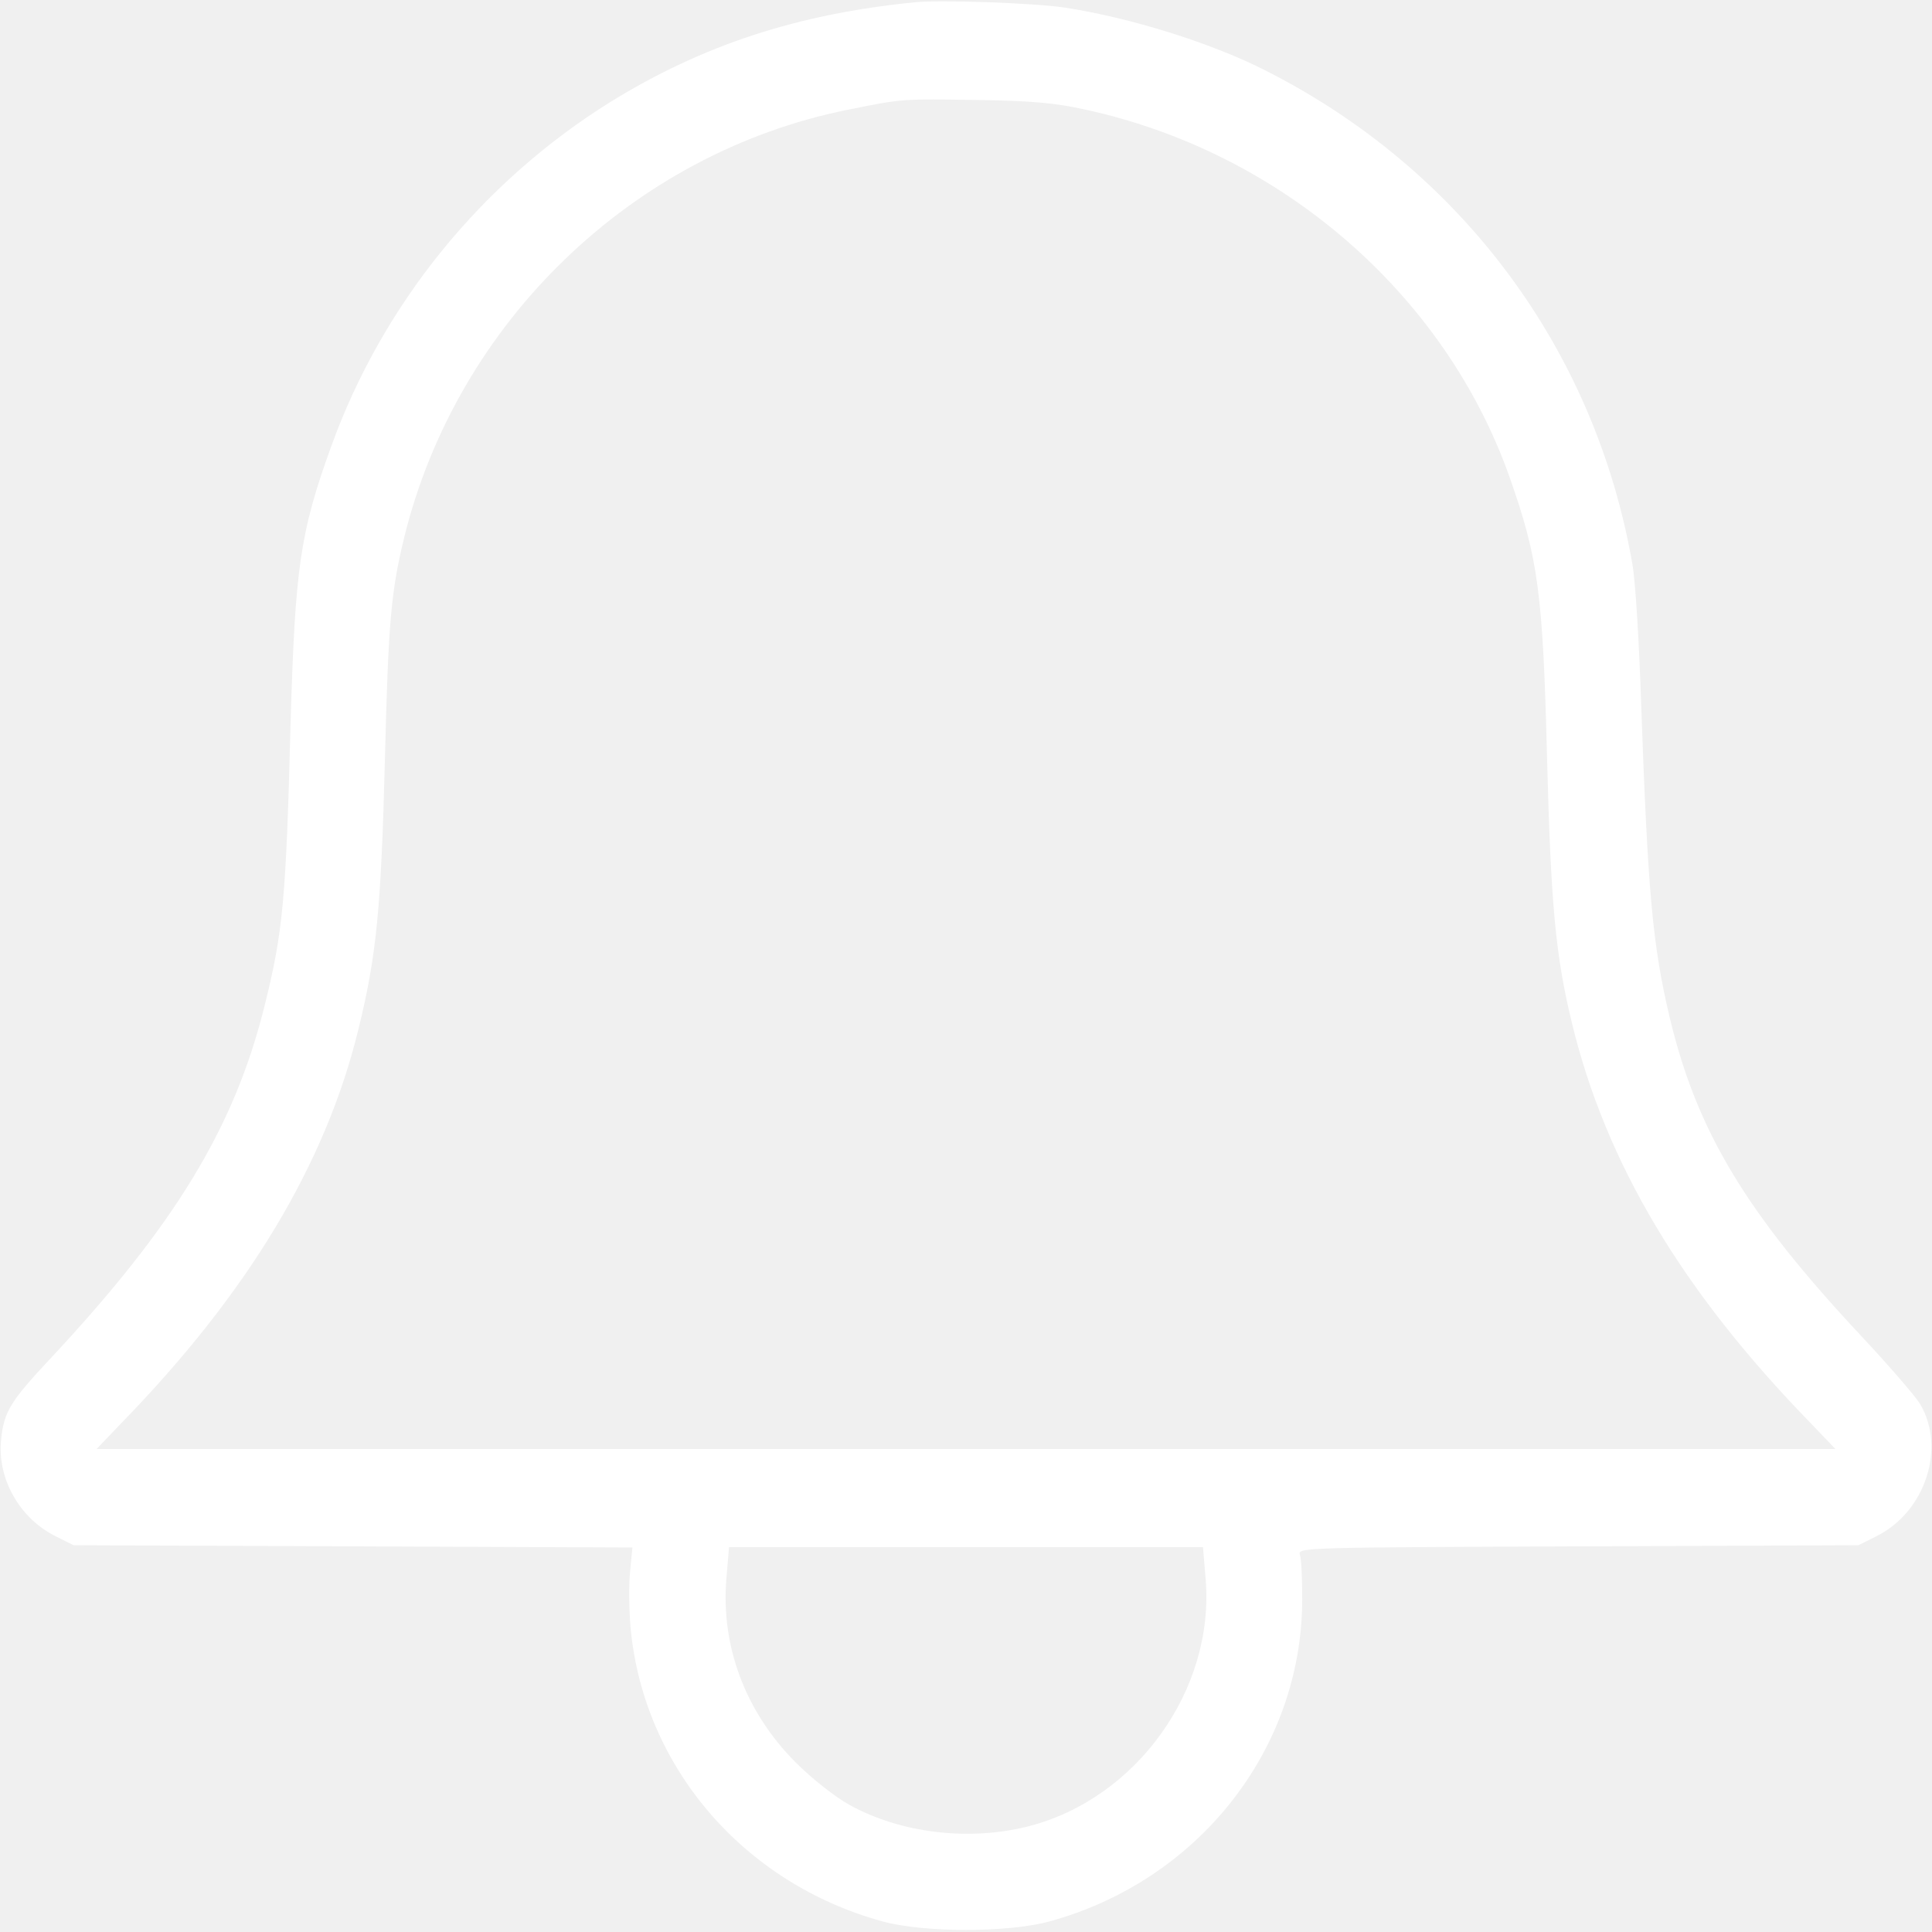
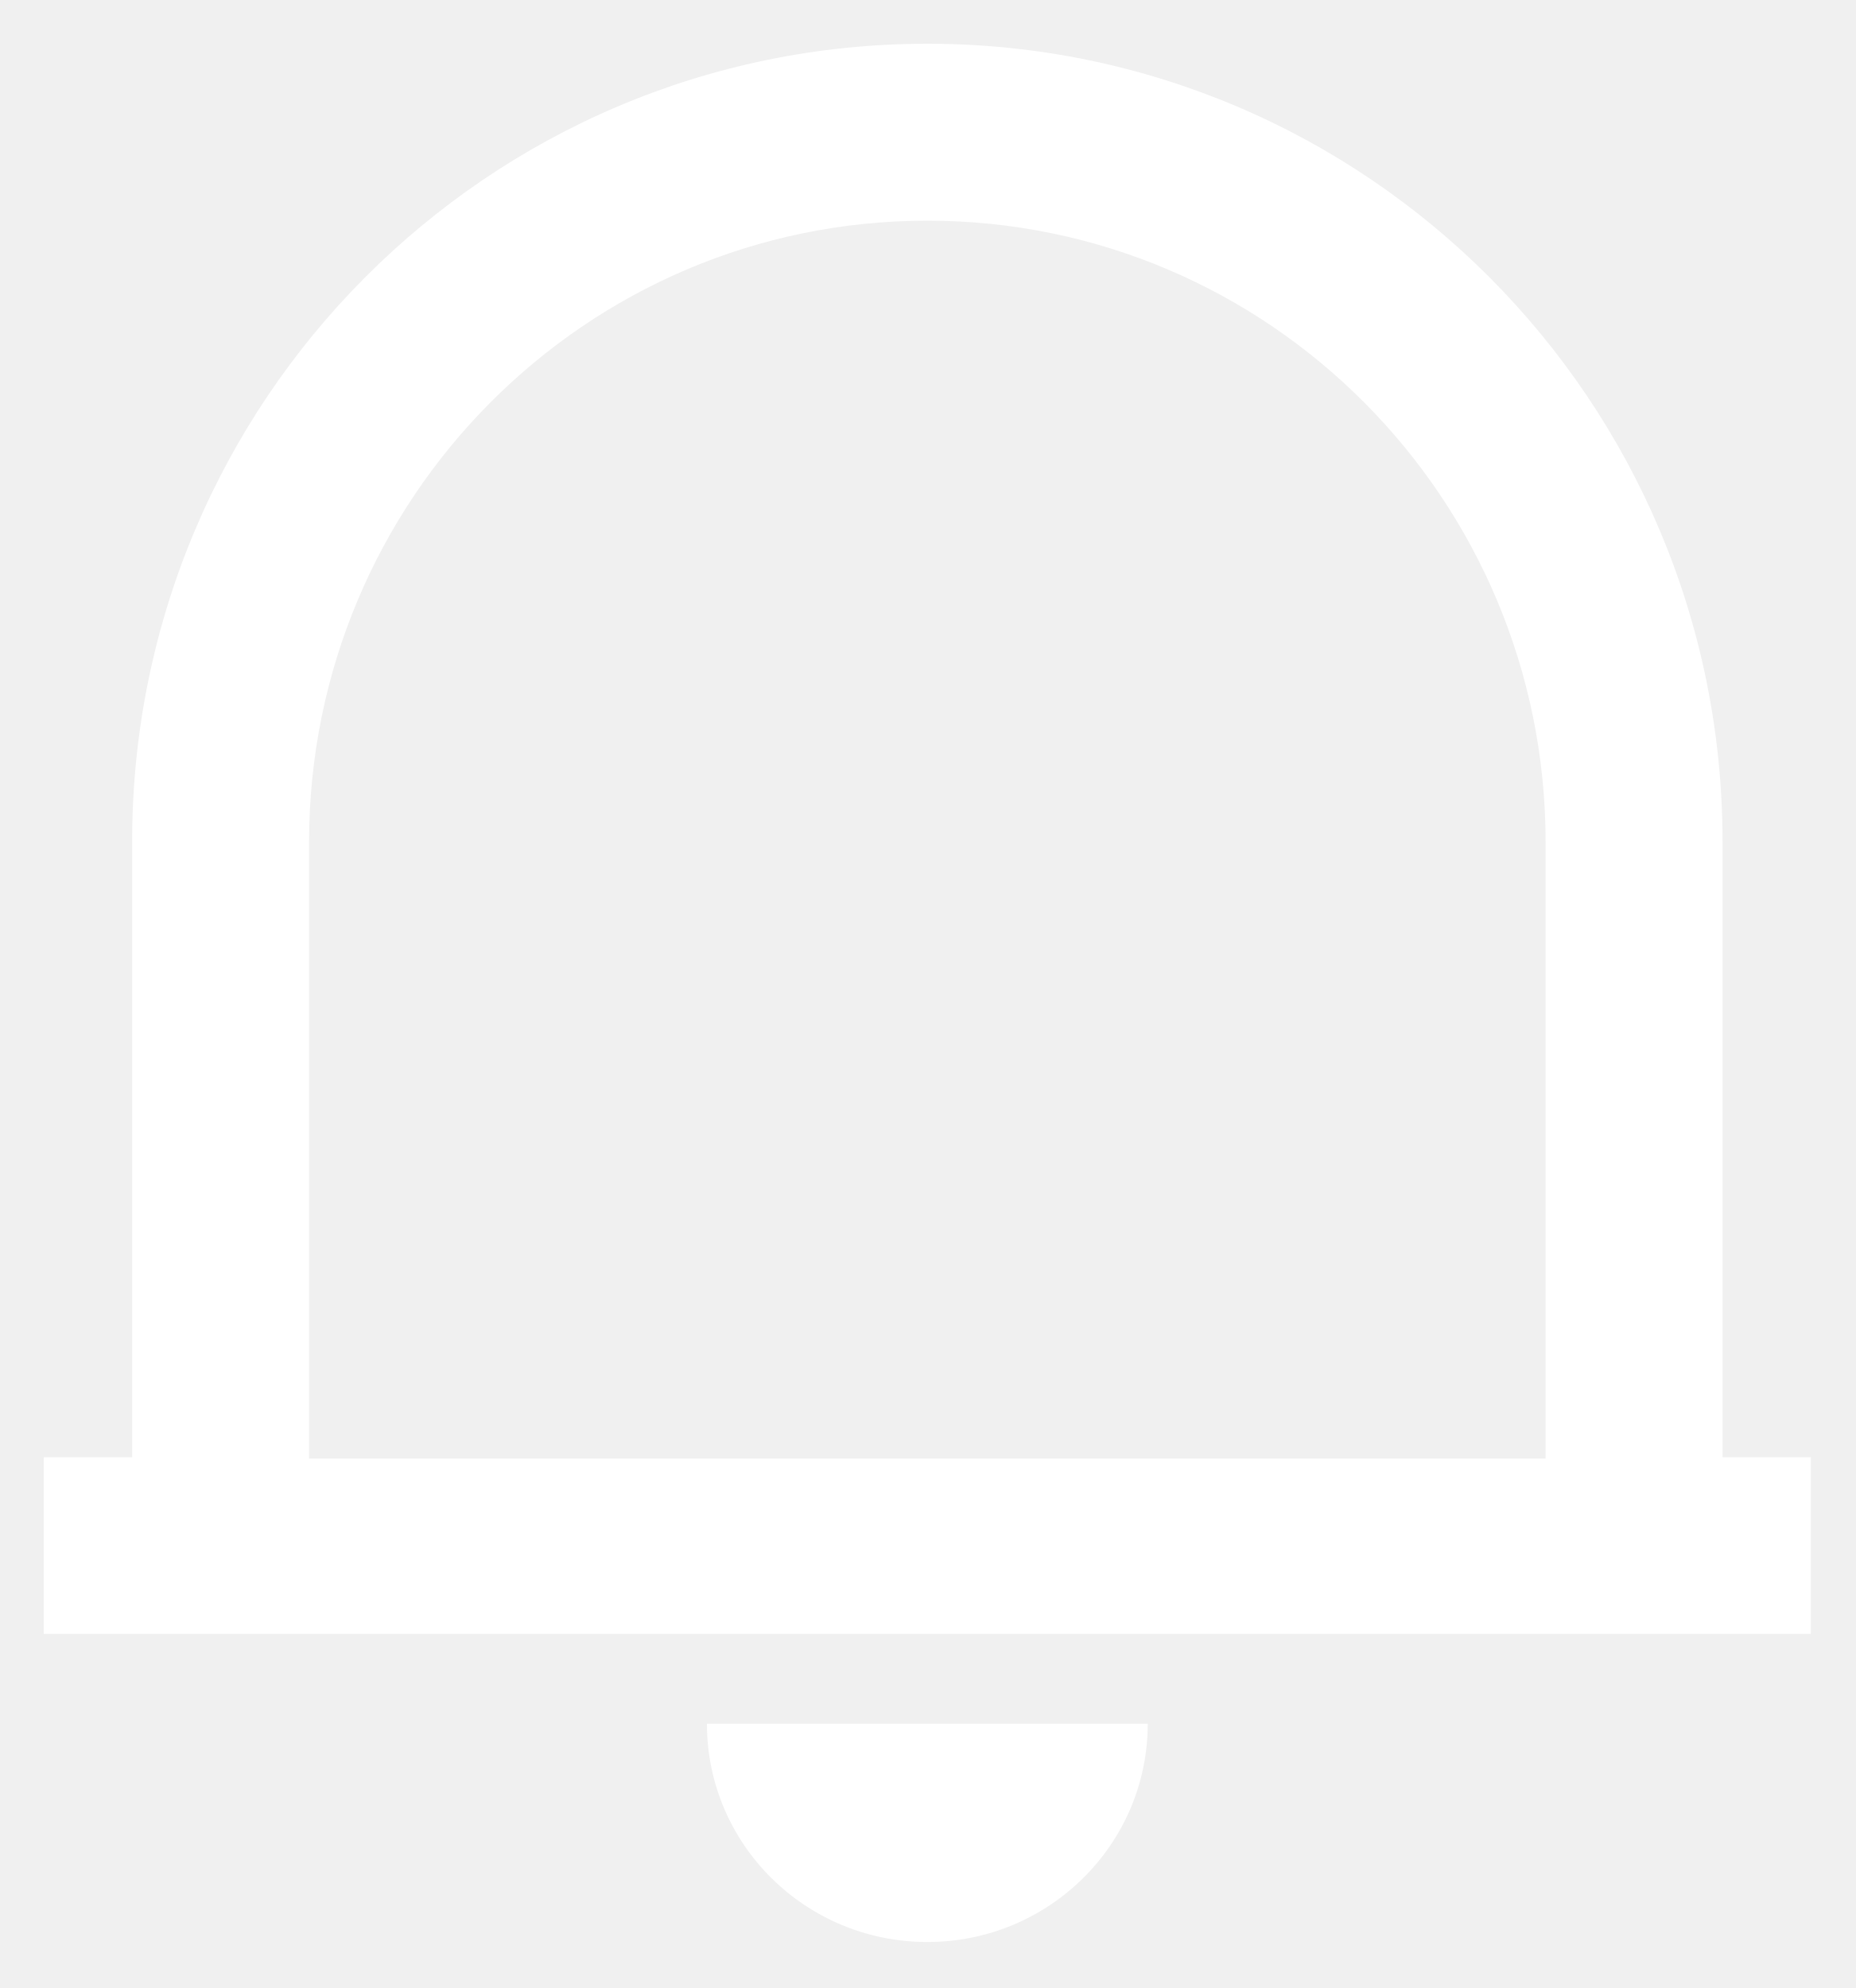
- <svg xmlns="http://www.w3.org/2000/svg" version="1.0" width="512pt" height="512pt" viewBox="0 0 512 512" preserveAspectRatio="xMidYMid meet">
-   <g transform="translate(0,512) scale(0.1,-0.1)" fill="#ffffff" stroke="none">
-     <path d="M2425 5114 c-313 -31 -564 -114 -807 -264 -342 -213 -605 -537 -741 -915 -82 -227 -95 -319 -107 -734 -12 -466 -20 -552 -70 -751 -80 -320 -238 -579 -568 -932 -104 -111 -122 -140 -129 -213 -11 -103 49 -209 144 -256 l48 -24 740 -3 741 -3 -6 -62 c-4 -34 -3 -102 1 -150 34 -369 299 -678 668 -779 109 -30 333 -30 442 0 395 108 669 456 670 852 0 54 -2 108 -6 119 -6 20 -2 20 737 23 l743 3 48 24 c129 64 185 234 115 351 -13 21 -83 102 -156 180 -305 326 -435 542 -507 843 -46 194 -58 331 -76 837 -5 157 -15 321 -23 365 -99 570 -455 1048 -976 1310 -142 72 -358 139 -529 165 -80 12 -330 21 -396 14z m449 -284 c520 -112 954 -488 1126 -973 77 -218 89 -309 100 -752 10 -380 22 -515 65 -693 90 -374 293 -714 634 -1064 l65 -68 -2304 0 -2304 0 65 68 c336 345 542 687 629 1045 48 195 60 321 70 712 9 365 16 446 51 590 140 571 605 1019 1175 1134 148 30 145 29 344 26 143 -2 208 -8 284 -25z m321 -3894 c25 -293 -183 -583 -470 -656 -157 -40 -339 -18 -474 57 -38 21 -99 69 -142 112 -133 133 -199 308 -184 487 l7 84 628 0 628 0 7 -84z" />
-   </g>
+ <svg xmlns="http://www.w3.org/2000/svg" viewBox="0 0 14 15" width="14px">
+   <path fill="#fff" d="M5.334 13.006c0 .91.744 1.647 1.663 1.647.918 0 1.663-.737 1.663-1.647zM2.332 6.355c0-2.59 2.088-4.69 4.665-4.69 2.576 0 4.665 2.1 4.665 4.69v4.65h-9.33zm11.331 4.64h-.666V6.35c0-3.325-2.687-6.02-6-6.02-3.314 0-6 2.695-6 6.02v4.645H.33v1.333h13.333z" />
</svg>
